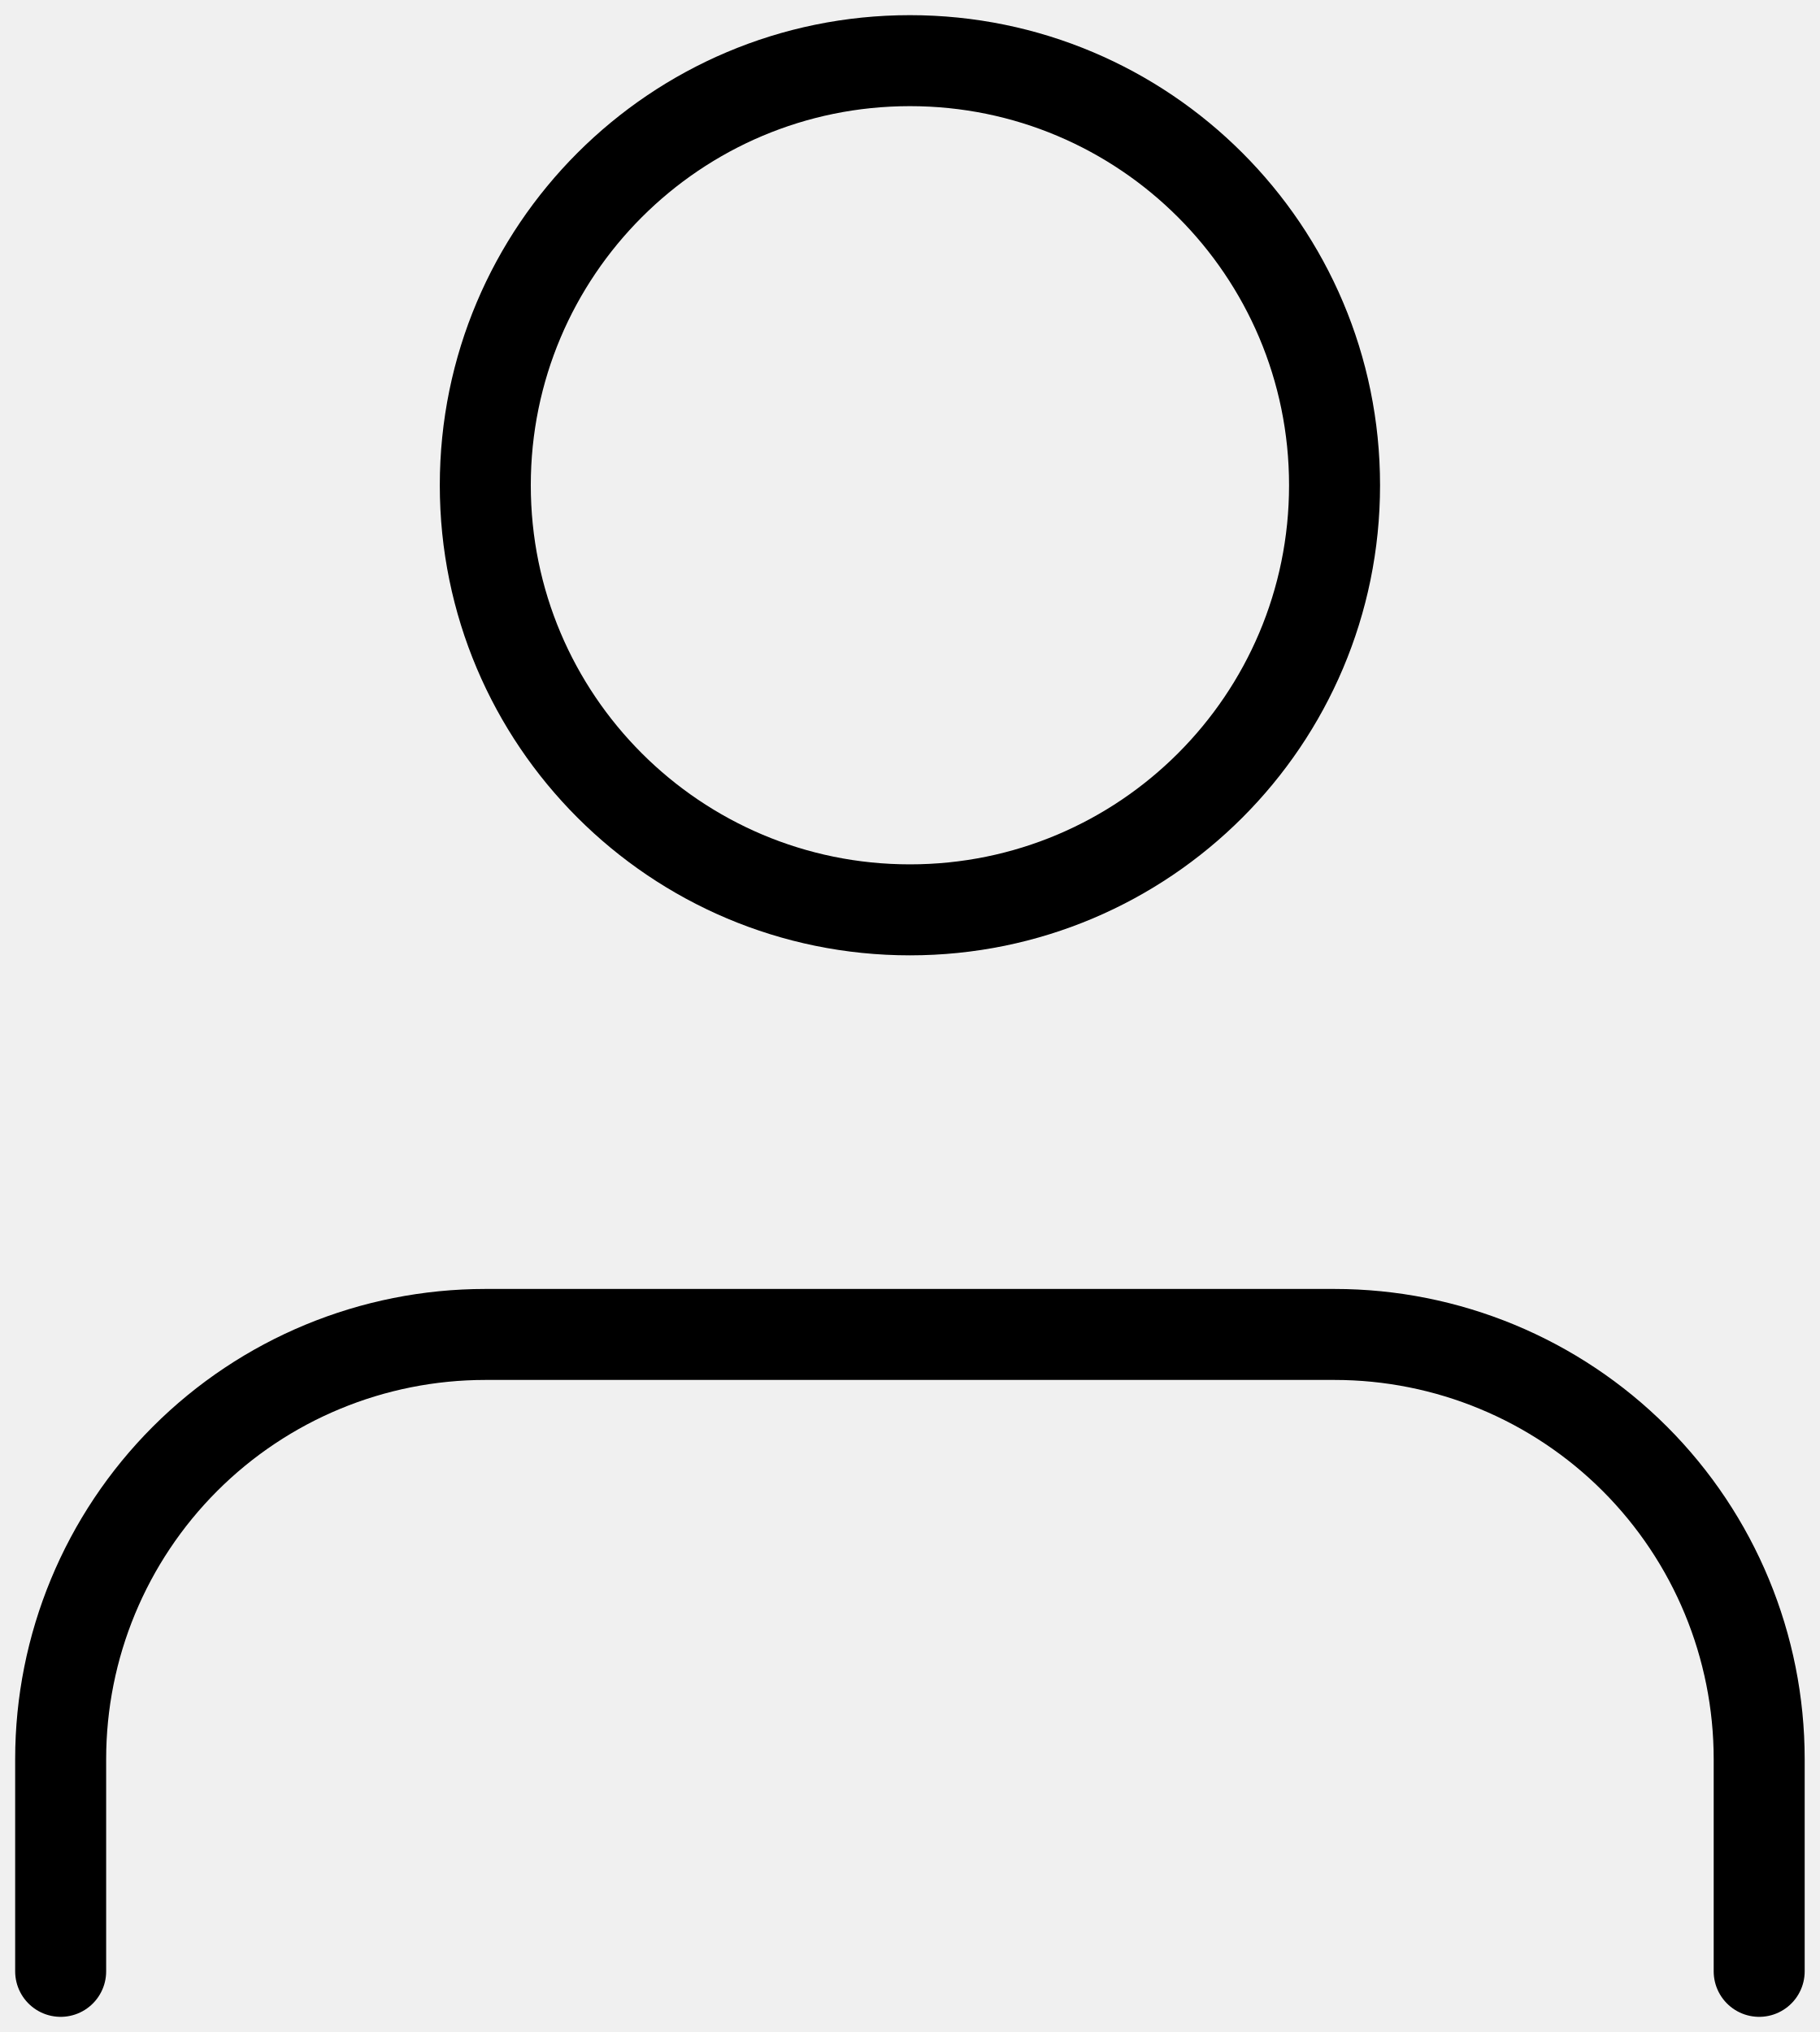
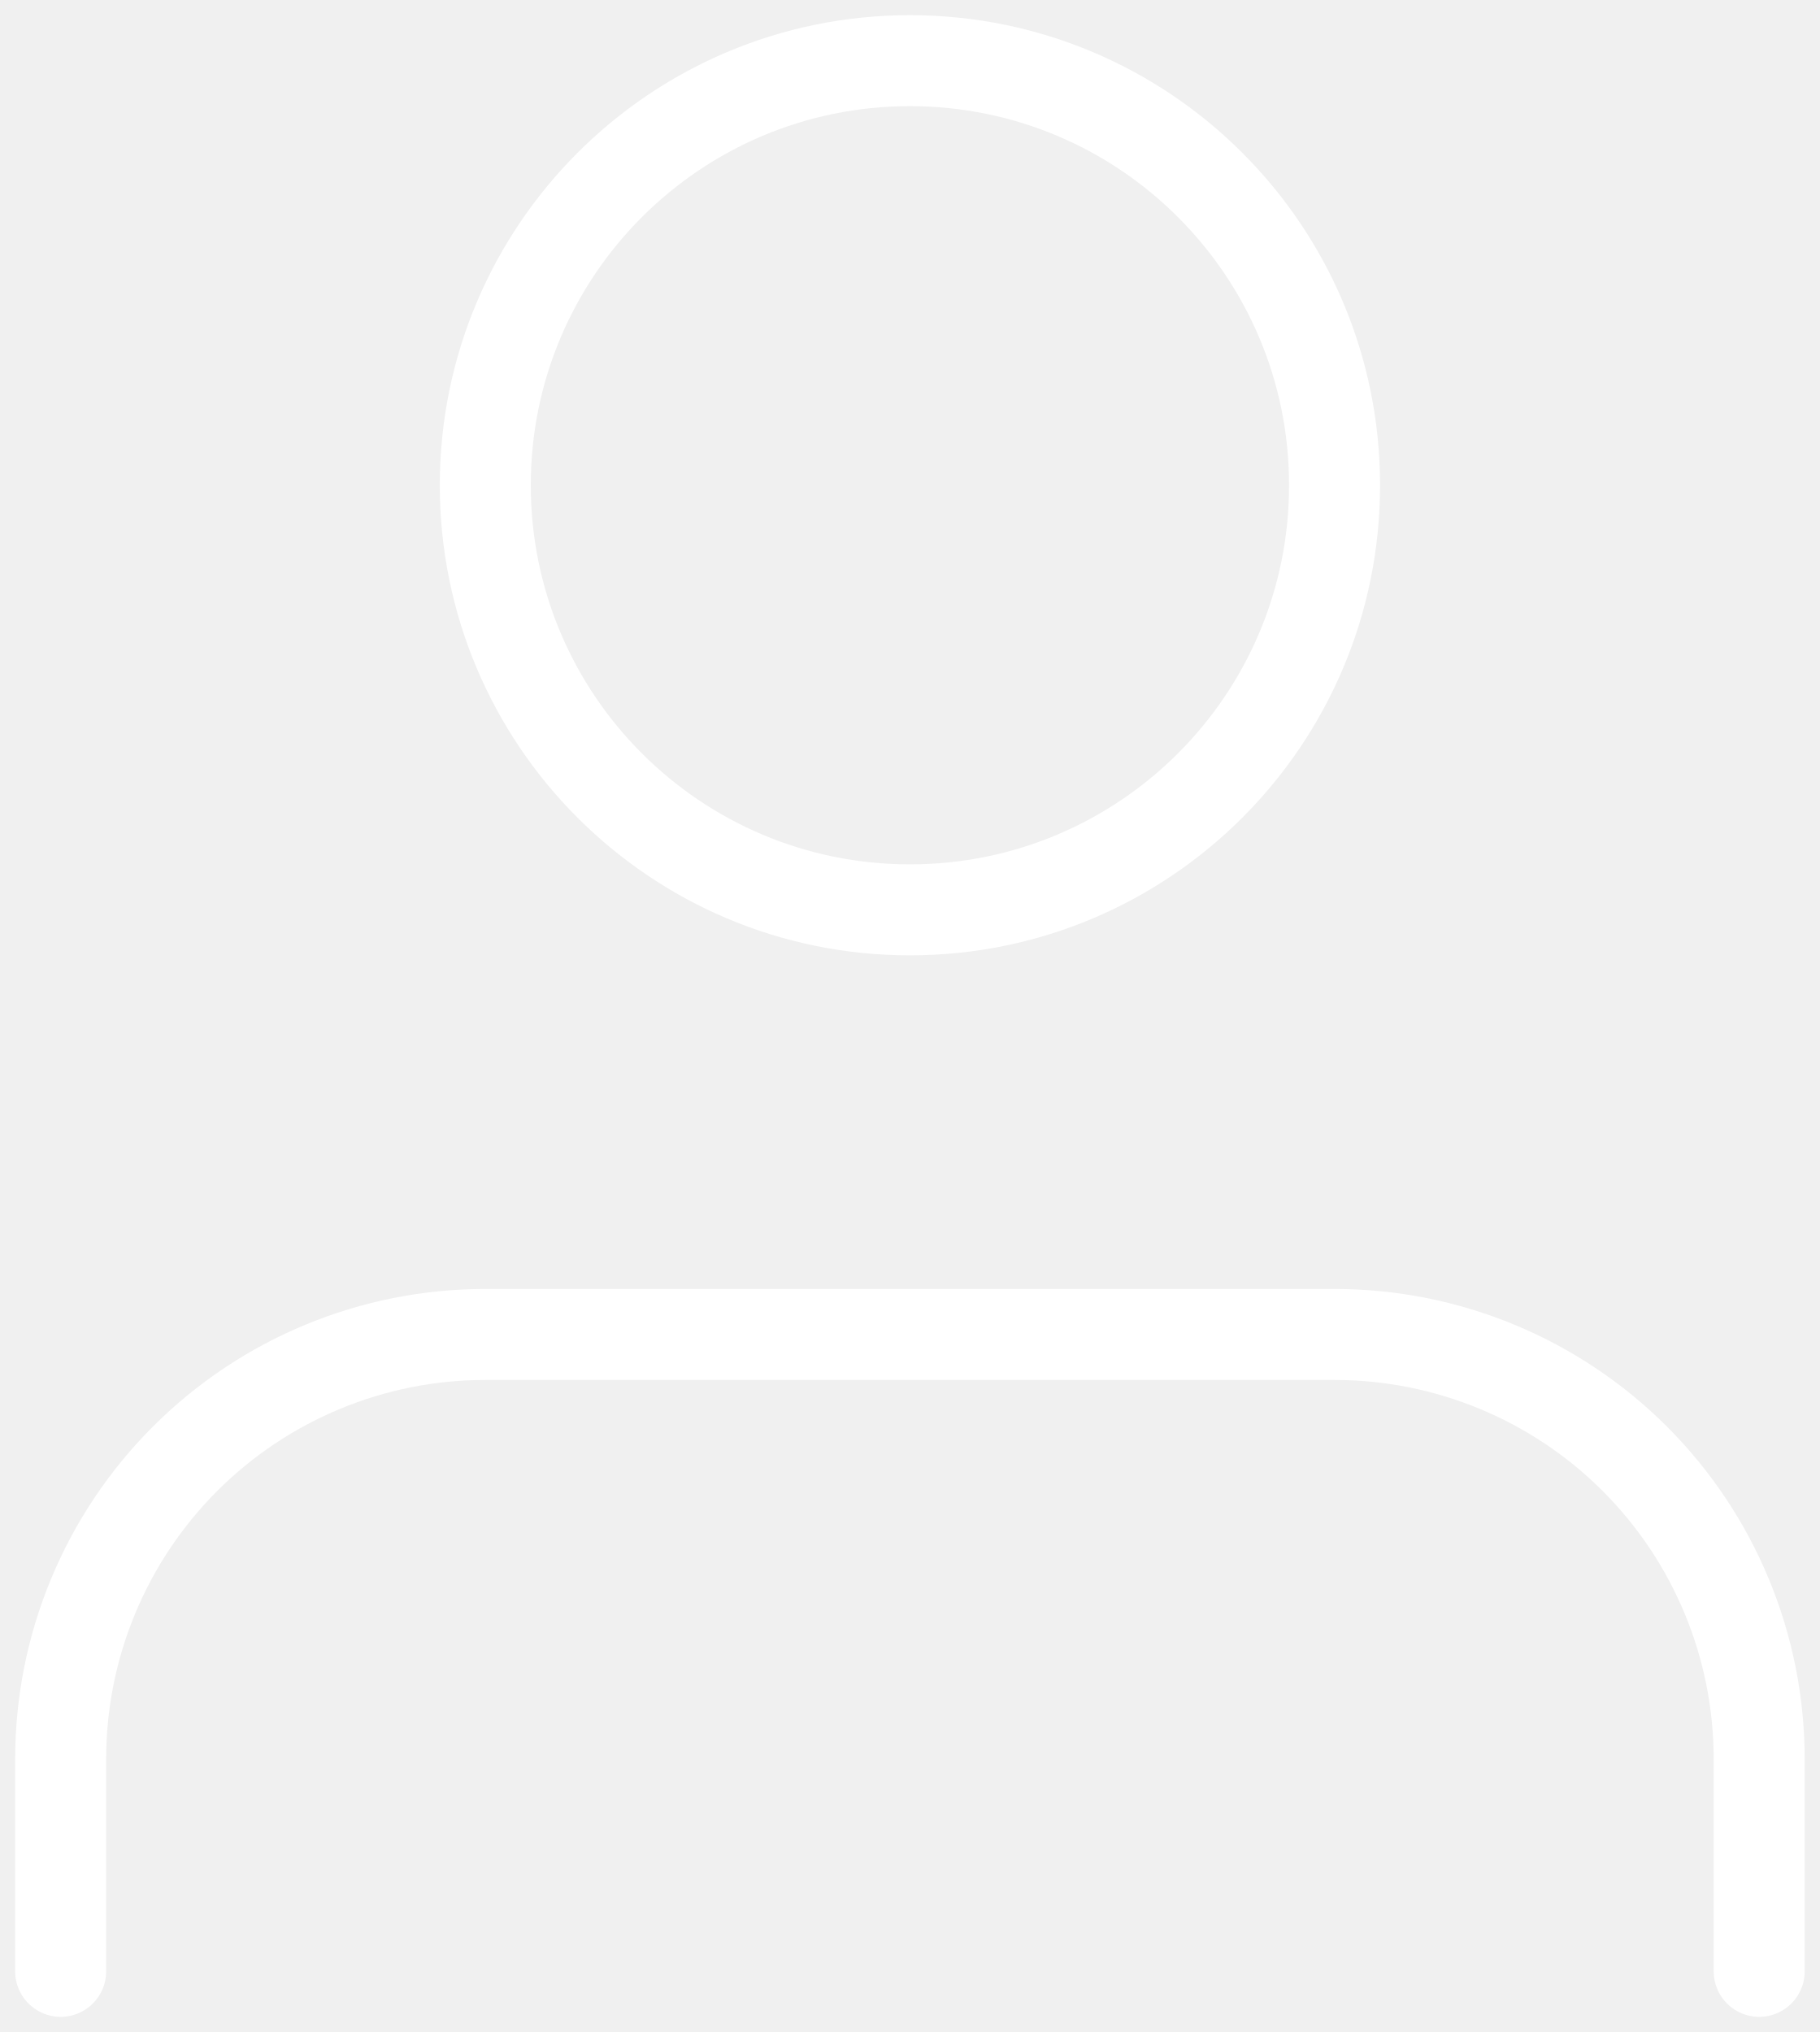
<svg xmlns="http://www.w3.org/2000/svg" width="60" height="67" viewBox="0 0 60 67" fill="none">
-   <path d="M58 65V58C58 54.287 56.525 50.726 53.9 48.1C51.274 45.475 47.713 44 44 44H16C12.287 44 8.726 45.475 6.101 48.1C3.475 50.726 2 54.287 2 58V65M44 16C44 23.732 37.732 30 30 30C22.268 30 16 23.732 16 16C16 8.268 22.268 2 30 2C37.732 2 44 8.268 44 16Z" stroke="black" stroke-width="3" stroke-linecap="round" stroke-linejoin="round" />
+   <path d="M58 65V58C58 54.287 56.525 50.726 53.9 48.1C51.274 45.475 47.713 44 44 44H16C12.287 44 8.726 45.475 6.101 48.1C3.475 50.726 2 54.287 2 58V65M44 16C44 23.732 37.732 30 30 30C22.268 30 16 23.732 16 16C16 8.268 22.268 2 30 2C37.732 2 44 8.268 44 16Z" stroke="white" stroke-width="3" stroke-linecap="round" stroke-linejoin="round" />
</svg>
